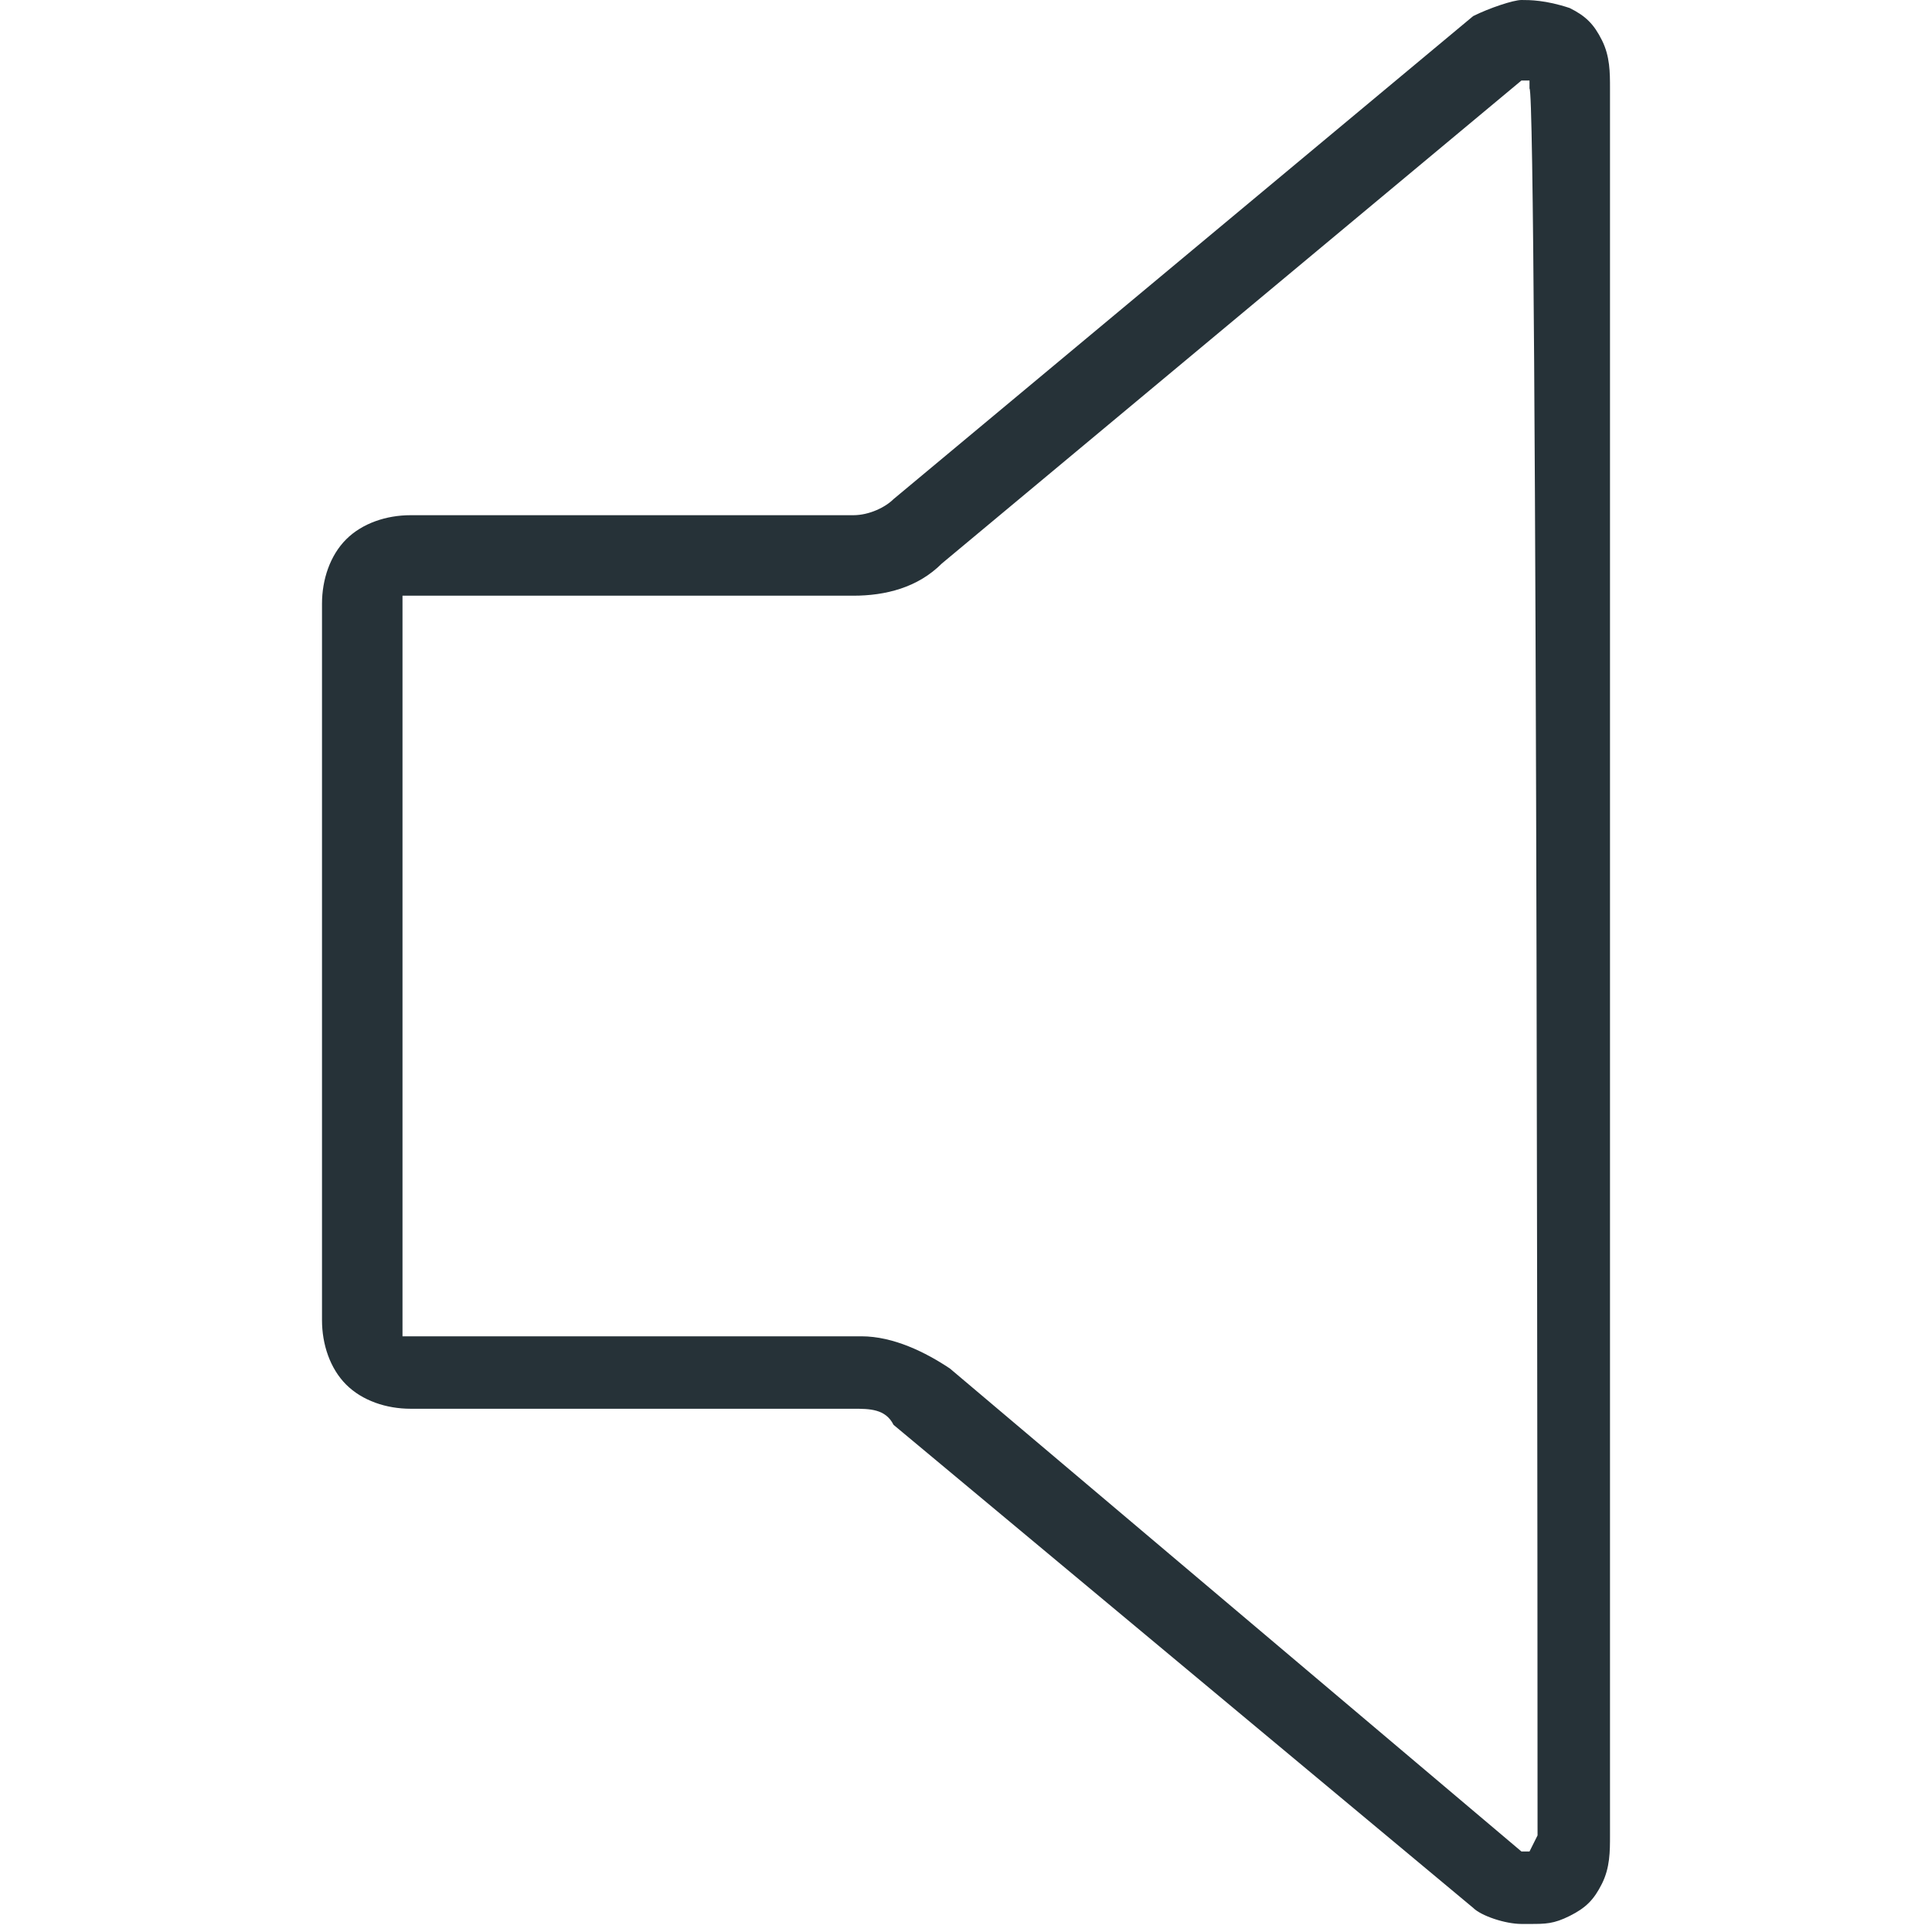
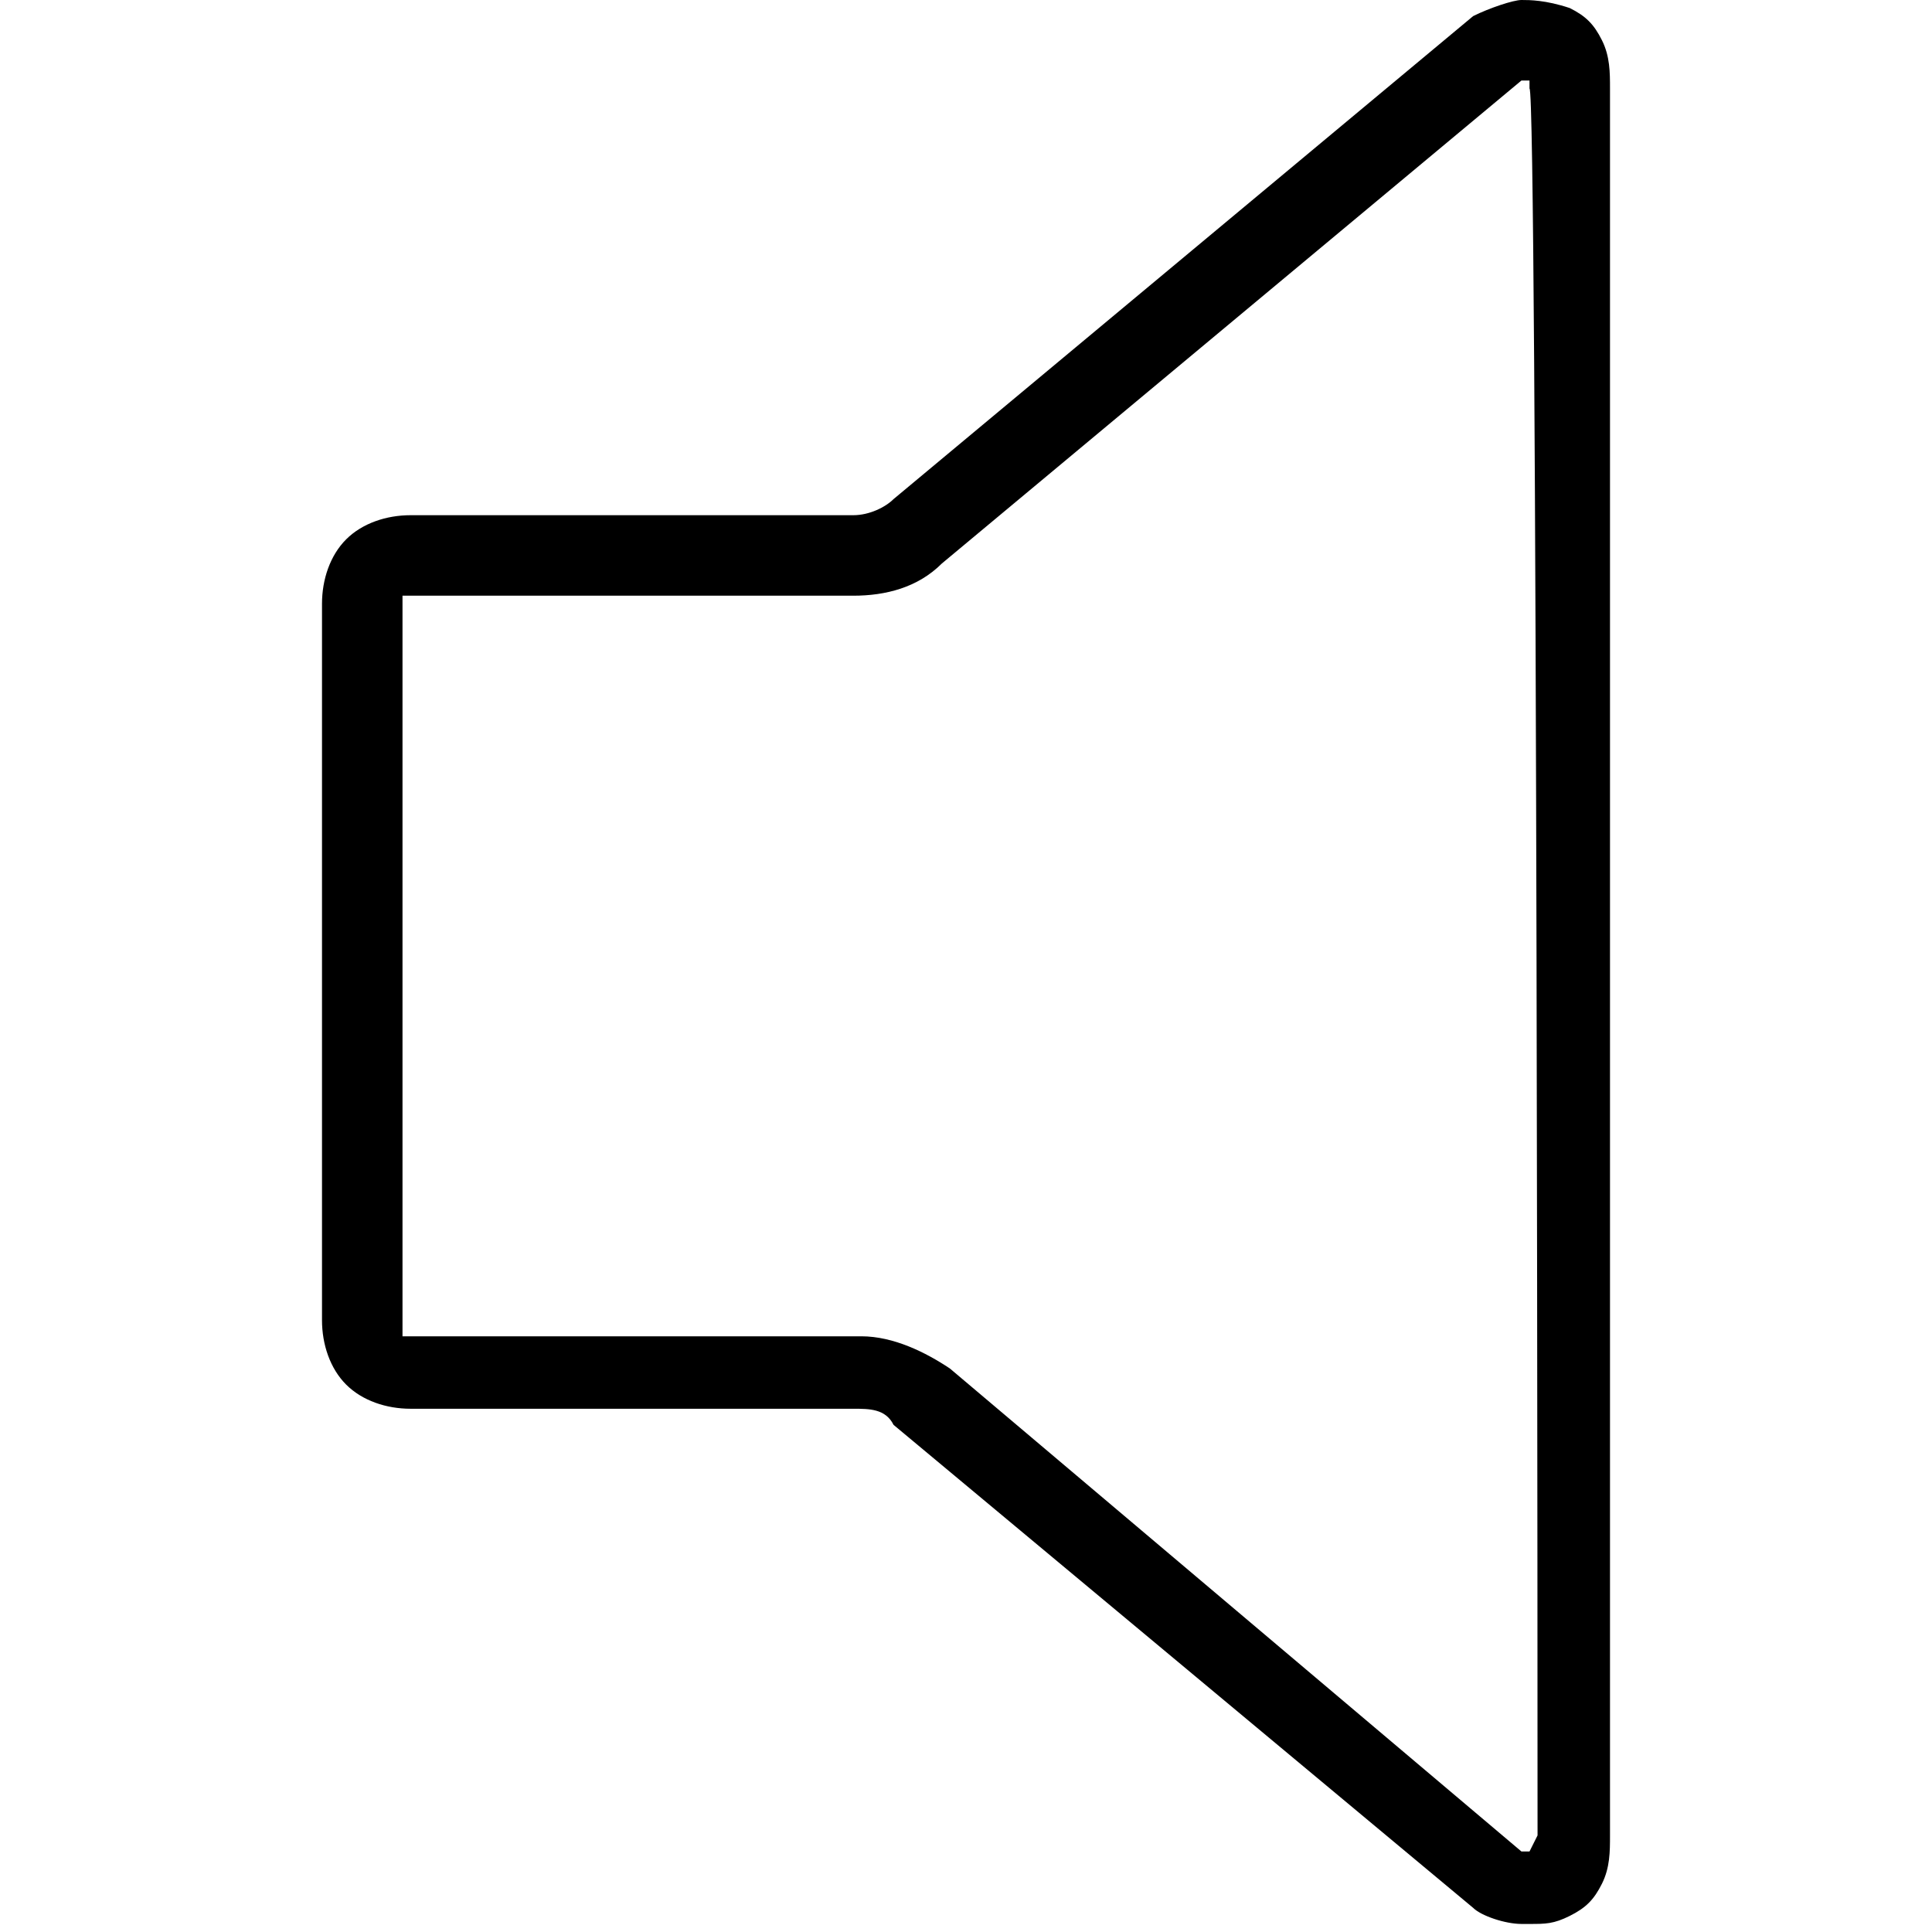
<svg xmlns="http://www.w3.org/2000/svg" viewBox="0 0 24 24" style="enable-background:new 0 0 24 24" xml:space="preserve">
-   <path d="M19.9.5c-.1-.2-.2-.3-.4-.4-.3-.1-.5-.1-.6-.1s-.4.1-.6.2l-7.2 6c-.1.1-.3.2-.5.2H5.1c-.3 0-.6.1-.8.3-.2.2-.3.5-.3.8v8.9c0 .3.1.6.3.8.2.2.5.3.8.3h5.5c.2 0 .4 0 .5.2l7.2 6c.1.1.4.2.6.2h.1c.2 0 .3 0 .5-.1s.3-.2.4-.4.1-.4.1-.6V1.1c0-.2 0-.4-.1-.6zm-.8 22.3c0 .1 0 .1 0 0l-.1.2h-.1c-.1 0 0 0 0 0l-7.1-6c-.3-.2-.7-.4-1.1-.4H5V7.4h5.6c.4 0 .8-.1 1.1-.4l7.2-6h.1v.1c.1 0 .1 21.7.1 21.7z" style="fill:#263238" />
+   <path d="M19.9.5c-.1-.2-.2-.3-.4-.4-.3-.1-.5-.1-.6-.1s-.4.1-.6.2l-7.2 6c-.1.1-.3.2-.5.2H5.1c-.3 0-.6.1-.8.3-.2.2-.3.5-.3.8v8.9c0 .3.1.6.3.8.2.2.5.3.8.3h5.5c.2 0 .4 0 .5.2l7.2 6c.1.1.4.2.6.2h.1c.2 0 .3 0 .5-.1s.3-.2.4-.4.1-.4.1-.6V1.1c0-.2 0-.4-.1-.6zm-.8 22.3c0 .1 0 .1 0 0l-.1.2h-.1c-.1 0 0 0 0 0l-7.1-6c-.3-.2-.7-.4-1.1-.4H5V7.4h5.6c.4 0 .8-.1 1.1-.4l7.2-6h.1v.1c.1 0 .1 21.7.1 21.7z" />
</svg>
